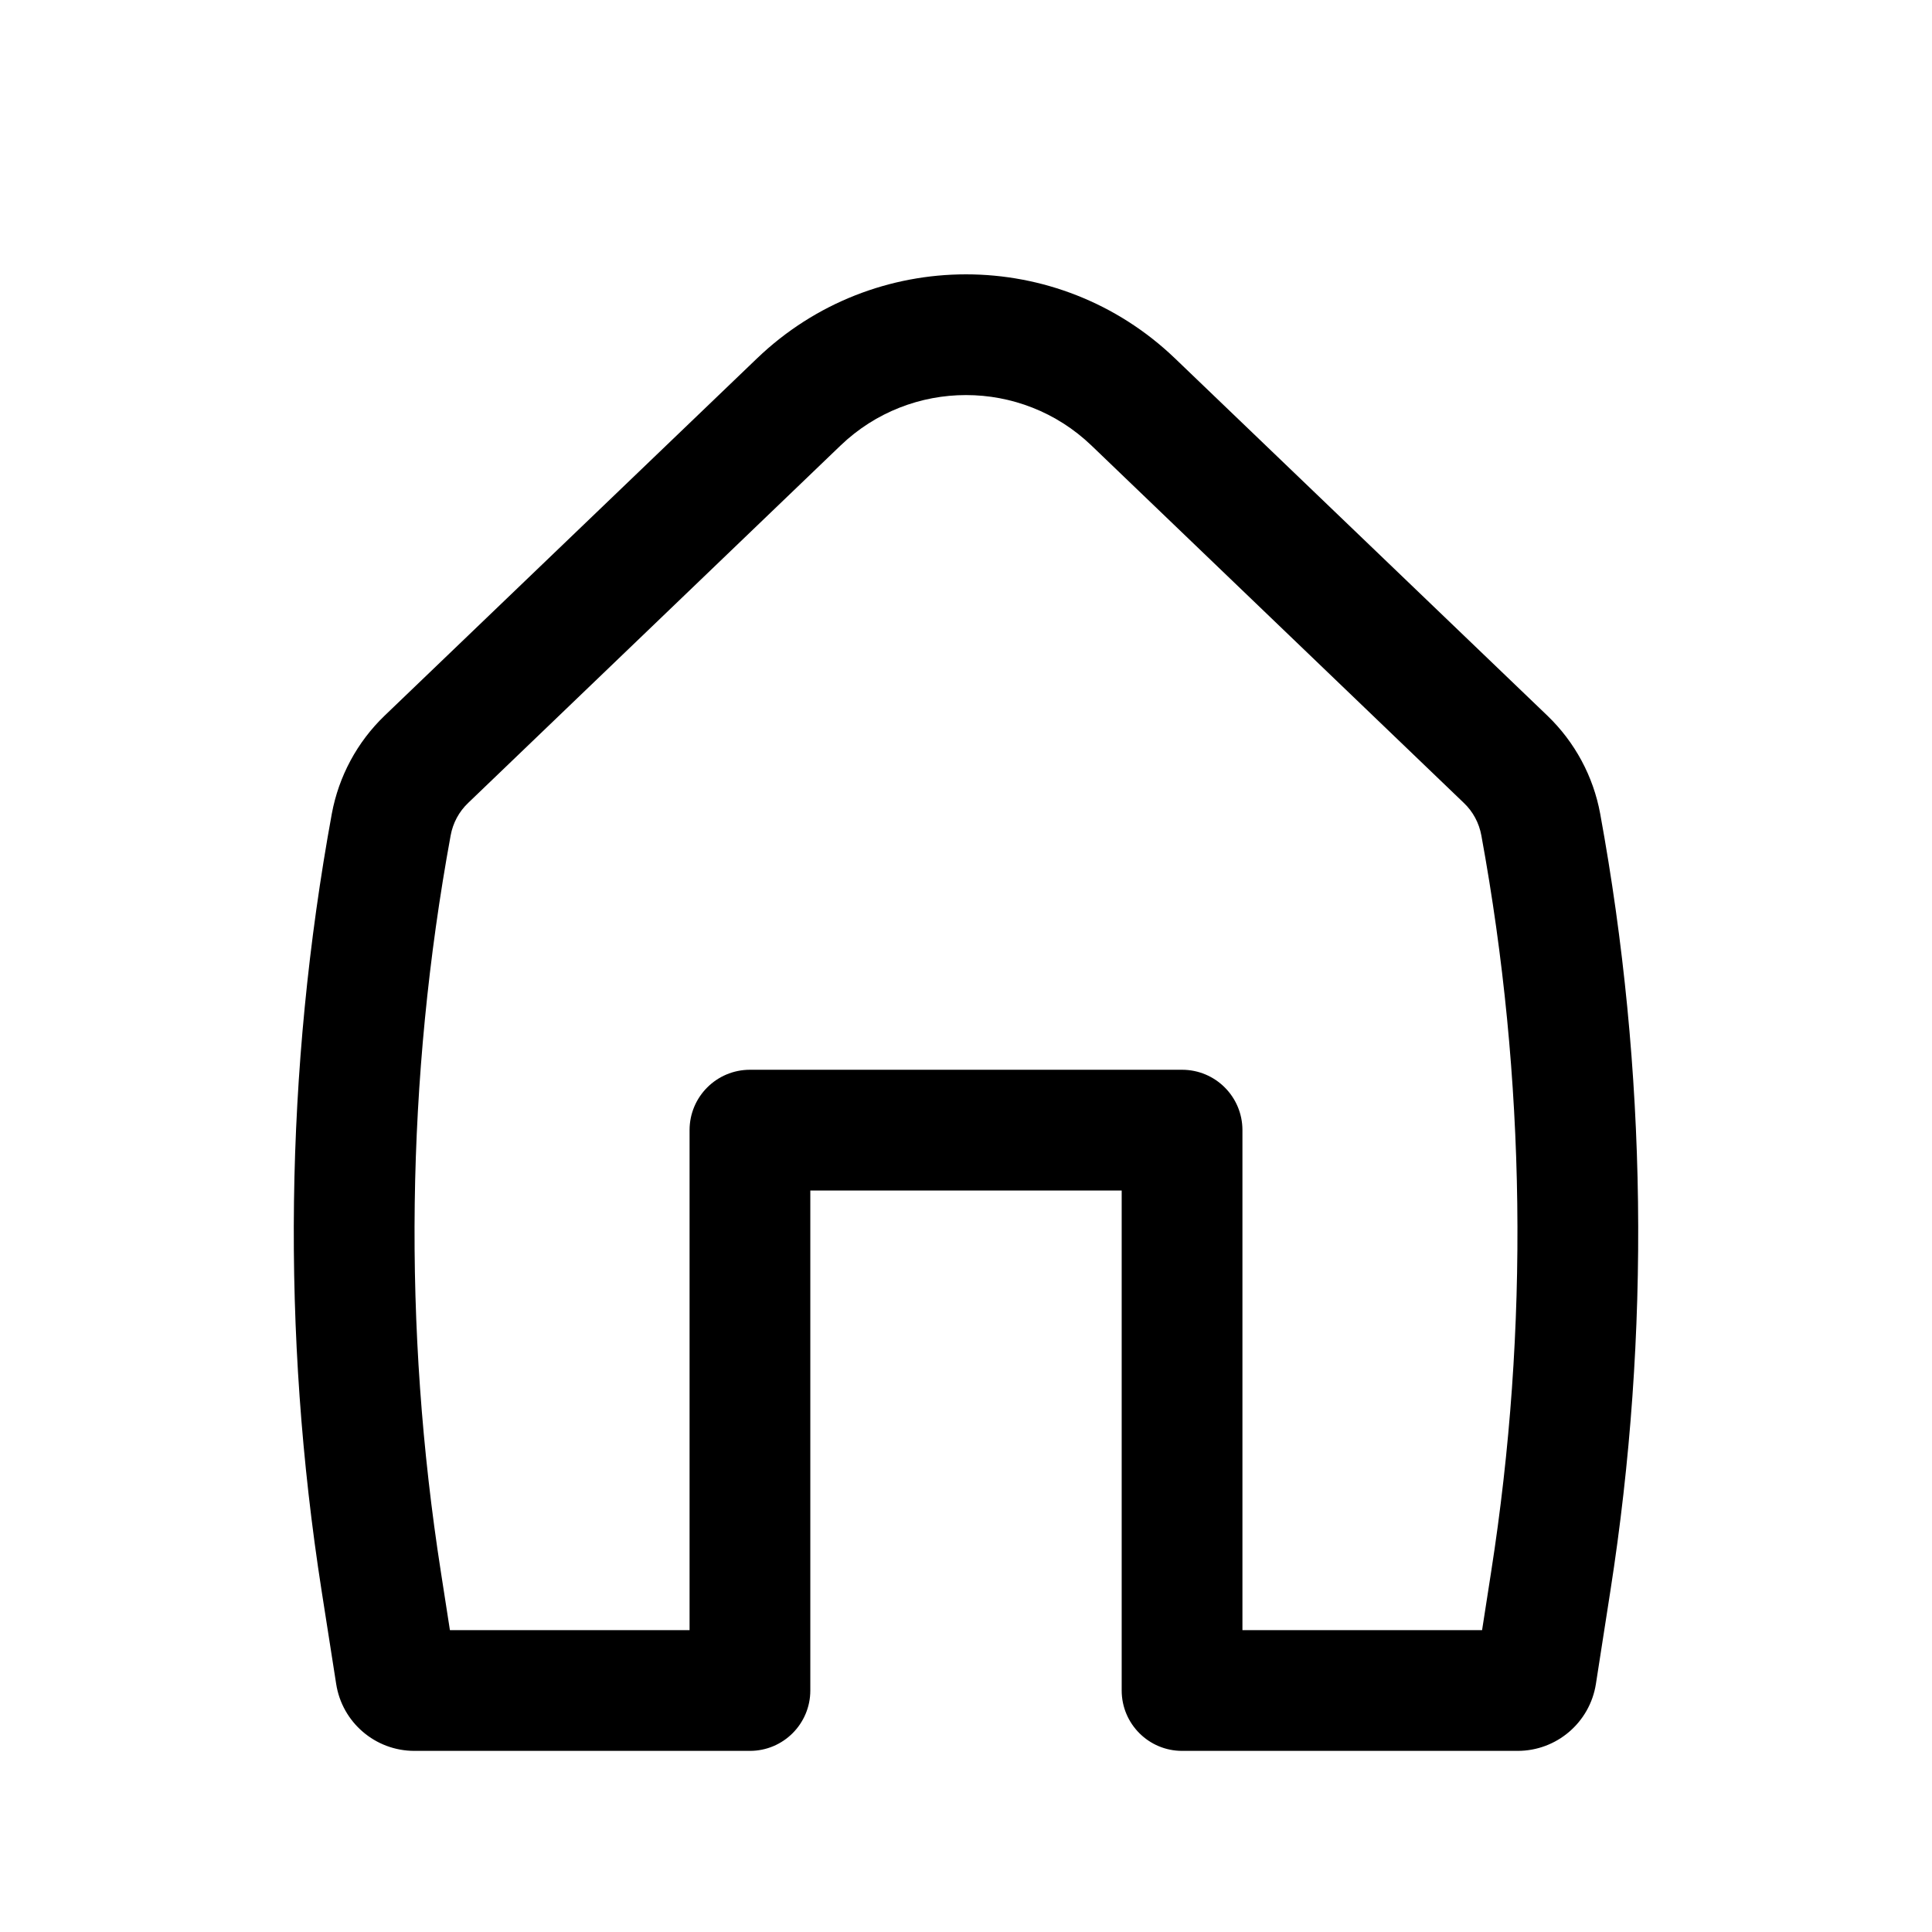
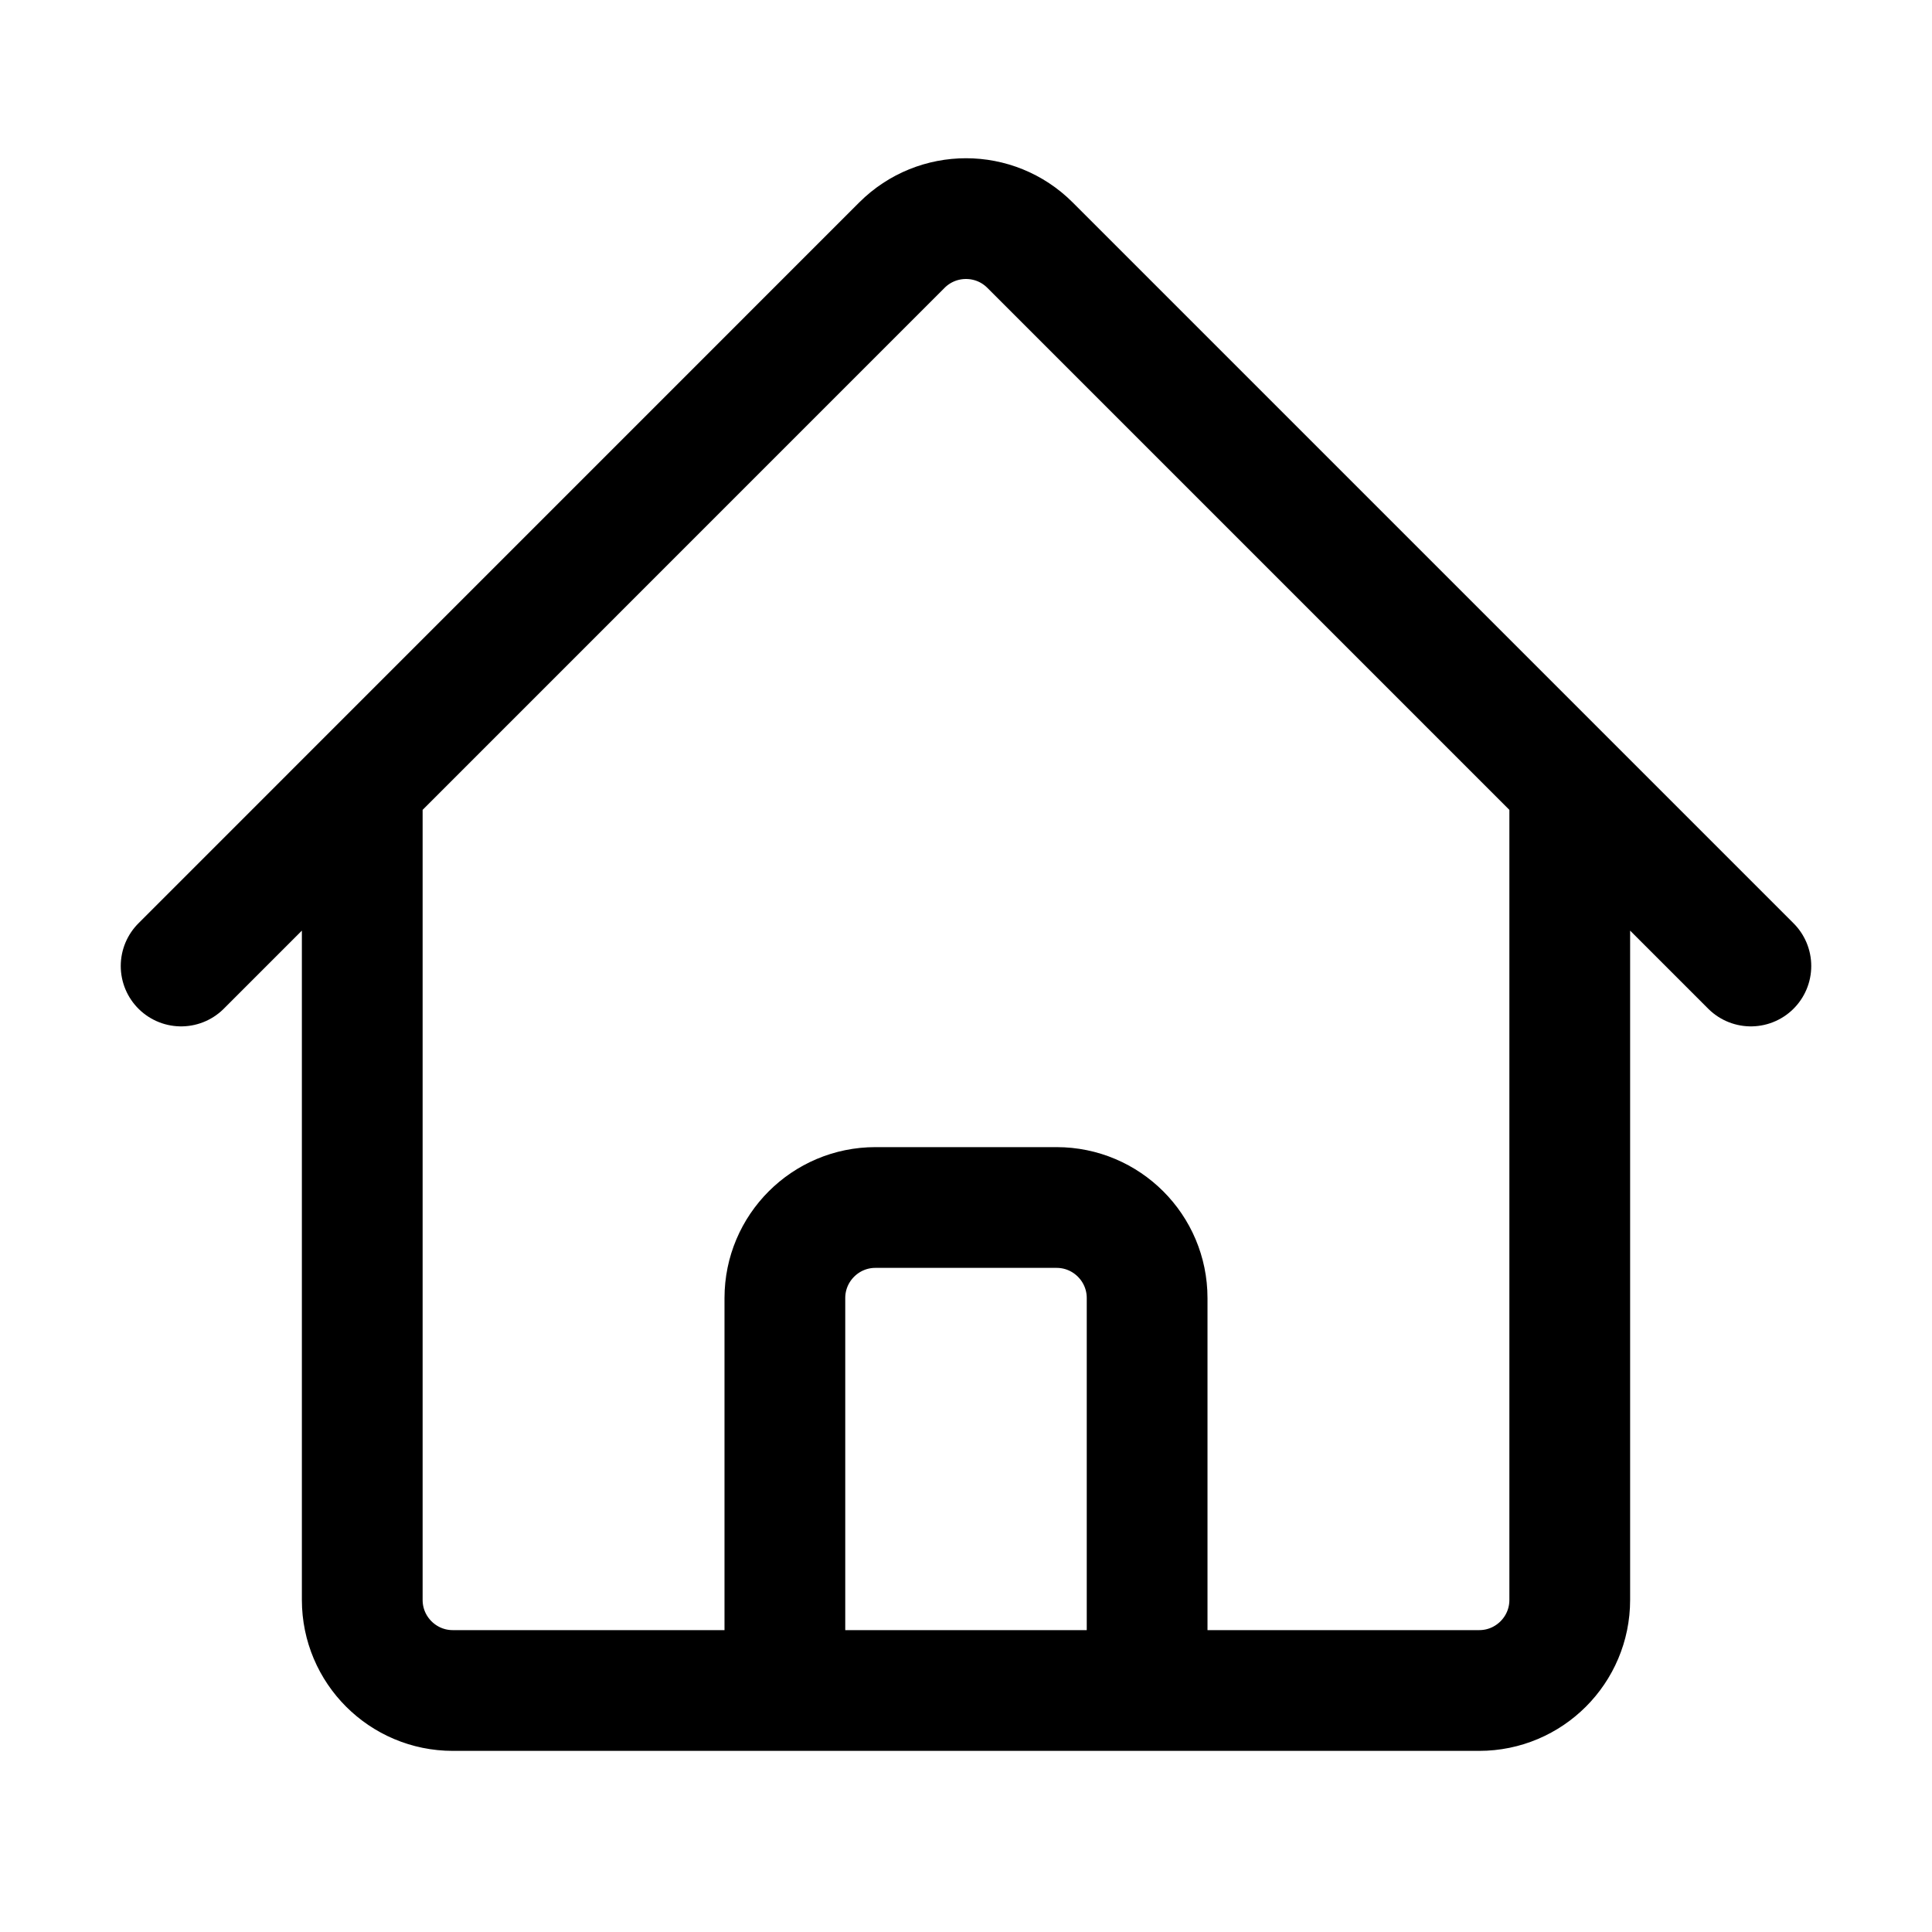
<svg xmlns="http://www.w3.org/2000/svg" width="24" height="24" viewBox="0 0 24 24" fill="none">
-   <path fill-rule="evenodd" clip-rule="evenodd" d="M13.558 5.534C12.687 4.699 11.313 4.699 10.442 5.534L5.816 9.974C5.702 10.082 5.626 10.224 5.598 10.379C5.044 13.4 5.003 16.494 5.477 19.529L5.589 20.25H8.566V14.039C8.566 13.624 8.902 13.289 9.316 13.289H14.684C15.098 13.289 15.434 13.624 15.434 14.039V20.25H18.411L18.523 19.529C18.997 16.494 18.956 13.4 18.402 10.379C18.374 10.224 18.298 10.082 18.184 9.974L13.558 5.534ZM9.404 4.452C10.855 3.06 13.145 3.06 14.596 4.452L19.223 8.891C19.563 9.218 19.793 9.644 19.878 10.108C20.462 13.296 20.505 16.559 20.005 19.761L19.825 20.918C19.75 21.397 19.337 21.75 18.853 21.75H14.684C14.27 21.75 13.934 21.414 13.934 21V14.789H10.066V21C10.066 21.414 9.73 21.75 9.316 21.75H5.147C4.663 21.75 4.25 21.397 4.176 20.918L3.995 19.761C3.495 16.559 3.538 13.296 4.122 10.108C4.208 9.644 4.437 9.218 4.777 8.891L9.404 4.452Z" fill="black" />
+   <path d="M2.25 12L11.204 3.045C11.644 2.606 12.356 2.606 12.795 3.045L21.75 12M4.5 9.75V19.875C4.5 20.496 5.004 21 5.625 21H9.75V16.125C9.75 15.504 10.254 15 10.875 15H13.125C13.746 15 14.25 15.504 14.25 16.125V21H18.375C18.996 21 19.5 20.496 19.5 19.875V9.75M8.25 21H16.5" stroke="black" stroke-width="1.5" stroke-linecap="round" stroke-linejoin="round" />
</svg>
